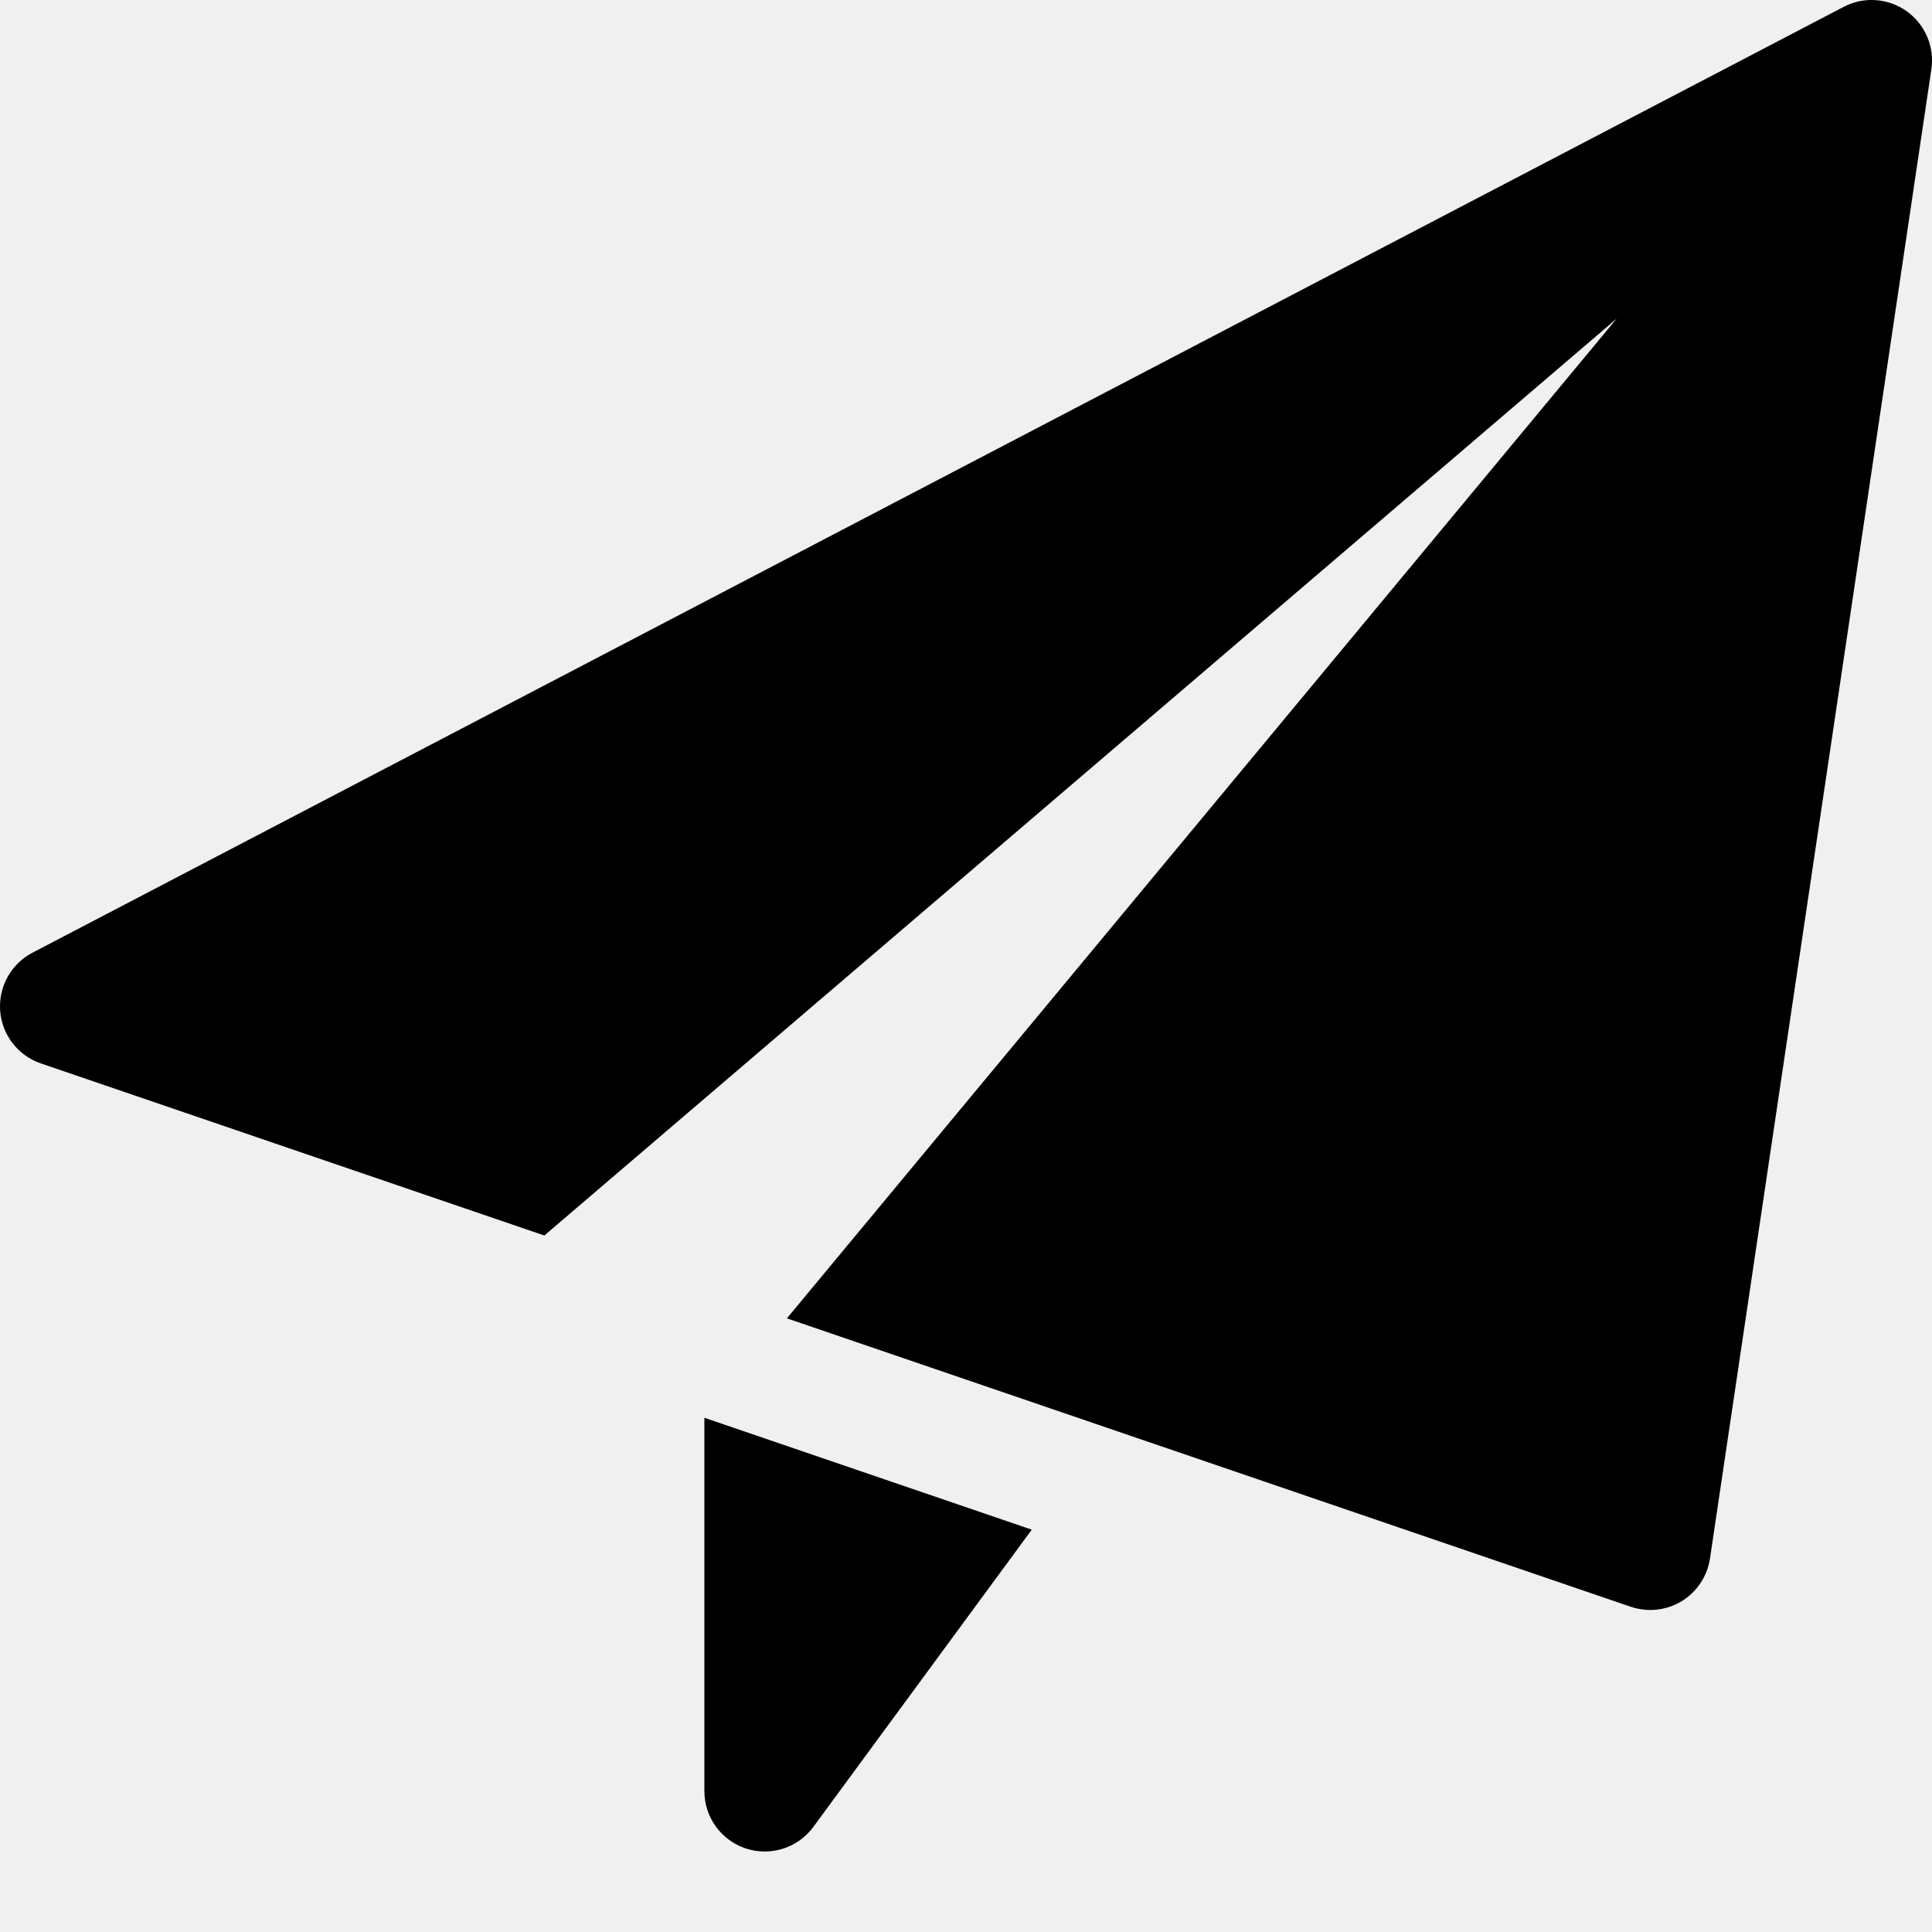
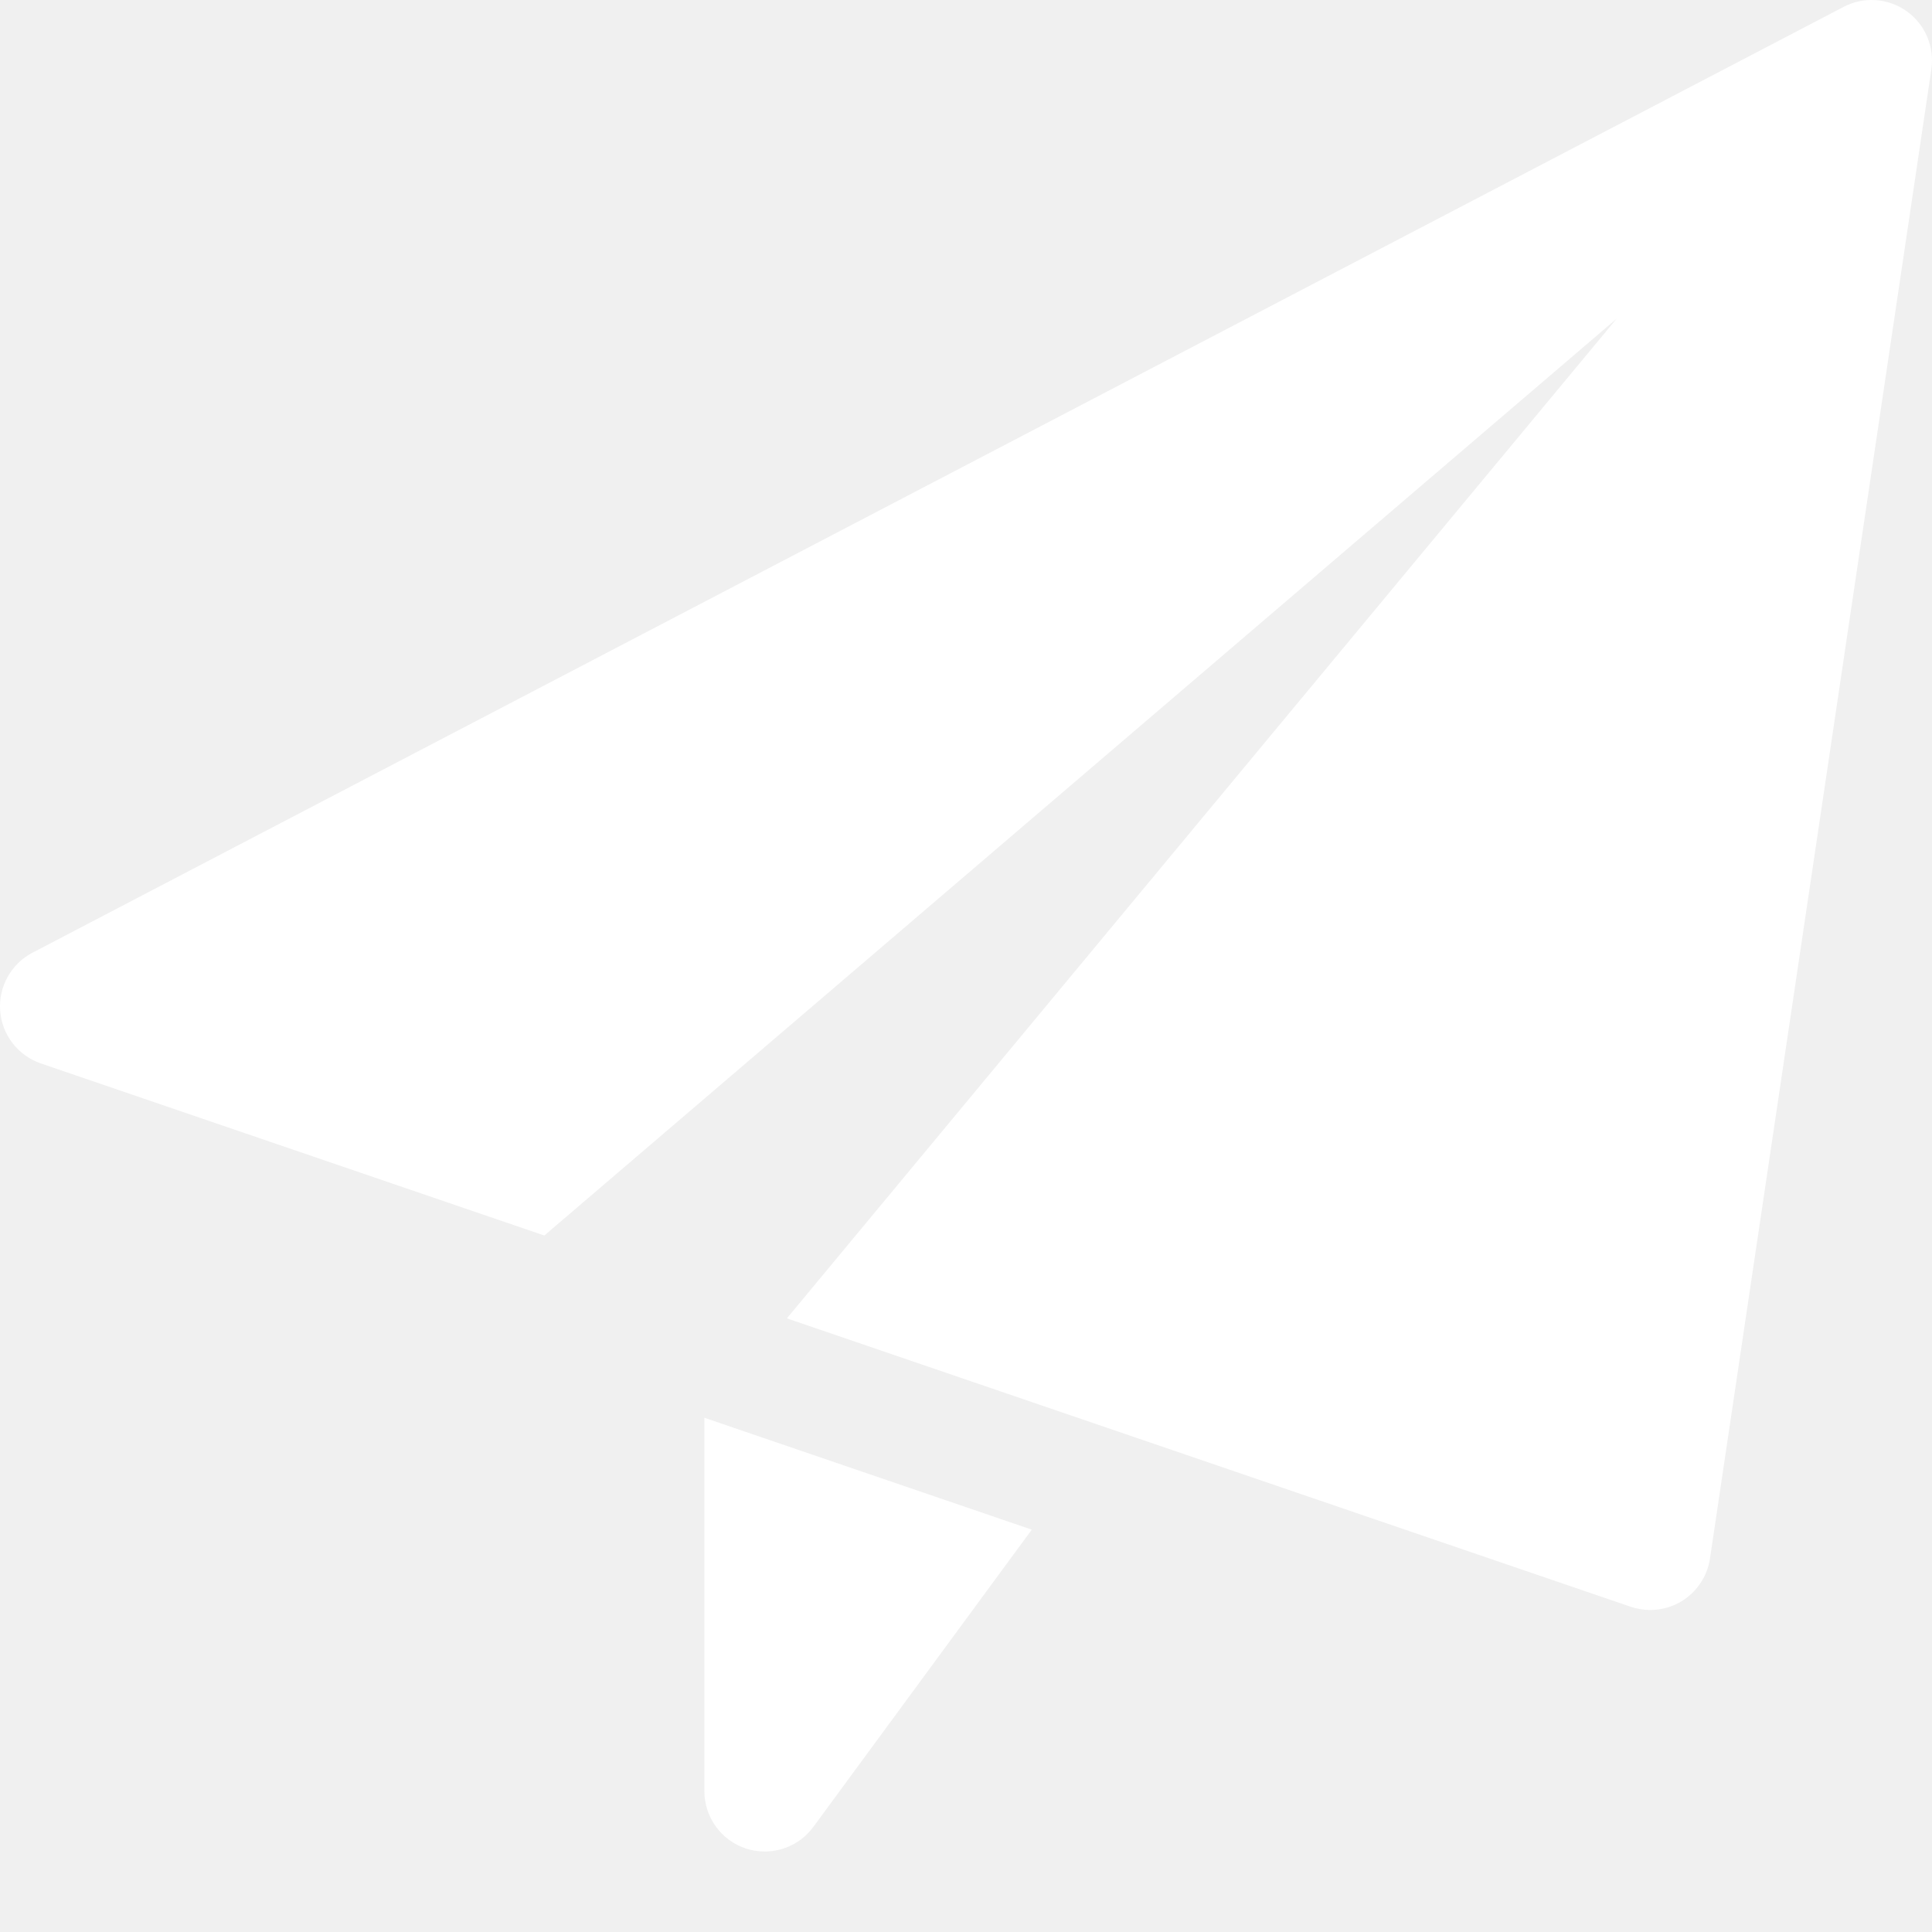
<svg xmlns="http://www.w3.org/2000/svg" enable-background="new 0 0 24 24" height="512" viewBox="0 0 24 24" width="512">
  <style>
        .color {
-             fill: black;
+             fill: white;
        }
    </style>&gt;
    <path class="color" d="m8.75 17.612v4.638c0 .324.208.611.516.713.077.025.156.037.234.037.234 0 .46-.11.604-.306l2.713-3.692z" />
  <path class="color" d="m23.685.139c-.23-.163-.532-.185-.782-.054l-22.5 11.75c-.266.139-.423.423-.401.722.023.3.222.556.505.653l6.255 2.138 13.321-11.39-10.308 12.419 10.483 3.583c.078.026.16.04.242.04.136 0 .271-.037.39-.109.19-.116.319-.311.352-.53l2.75-18.5c.041-.28-.077-.558-.307-.722z" />
</svg>
